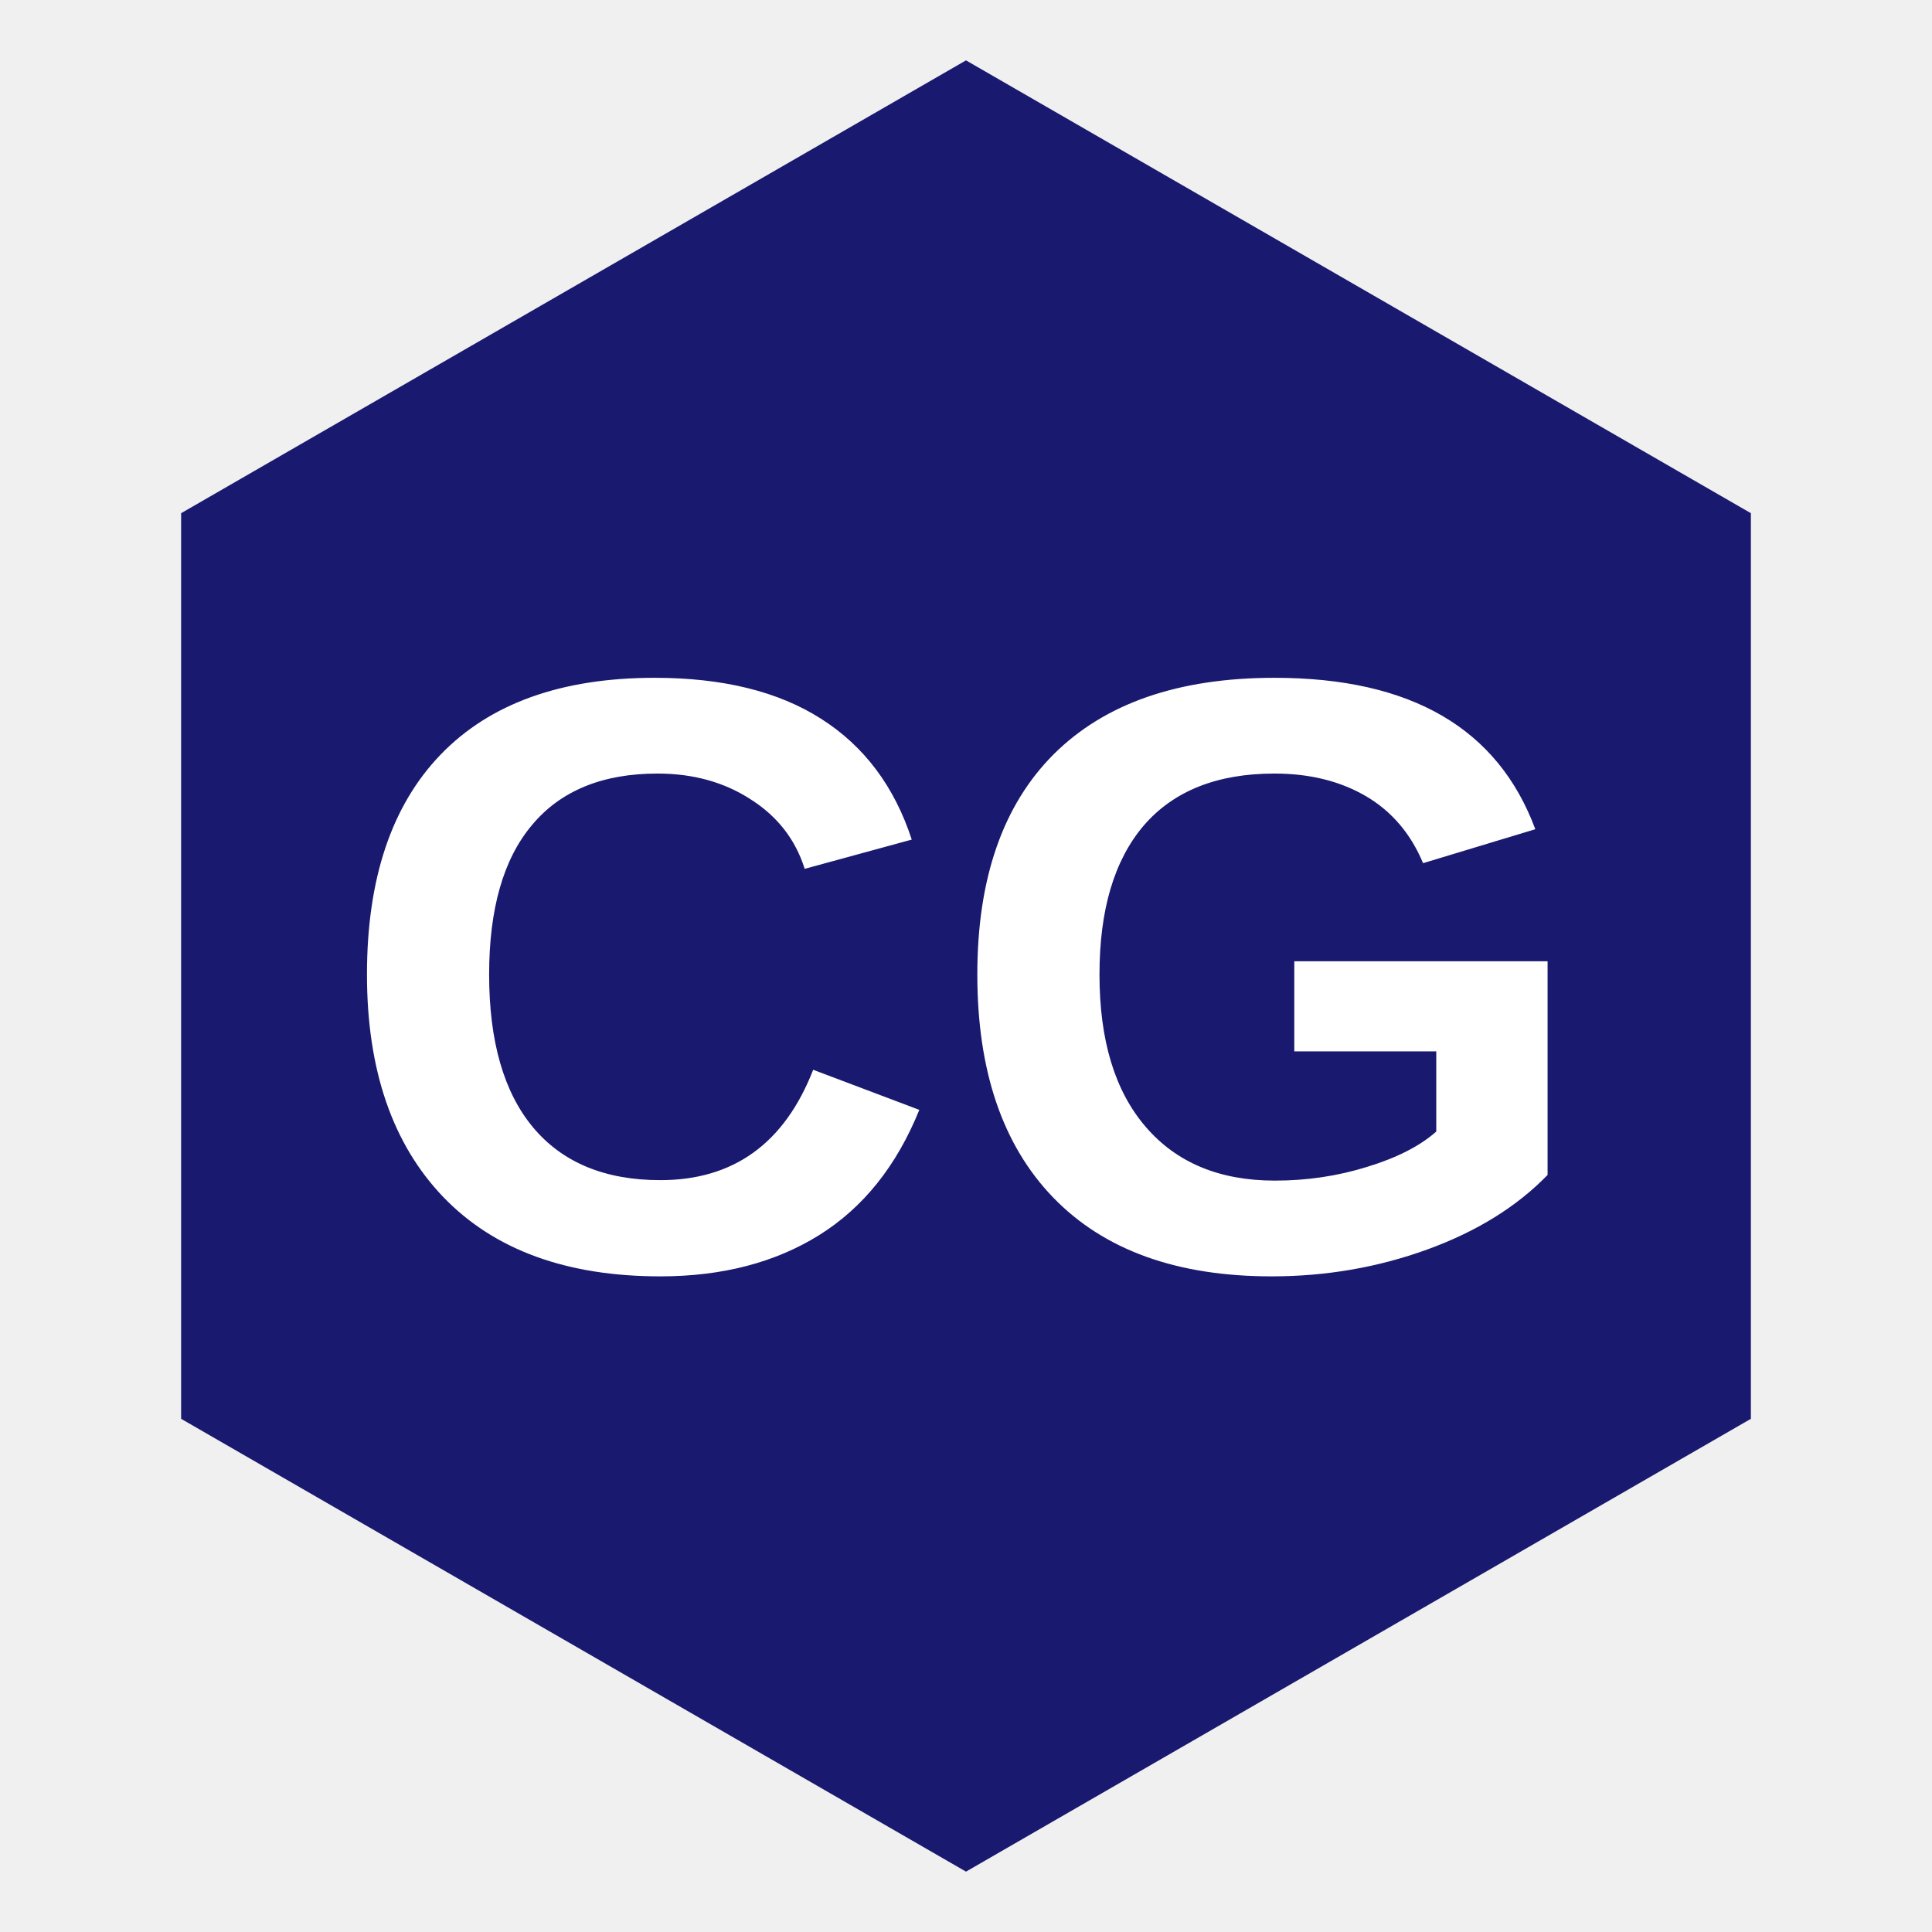
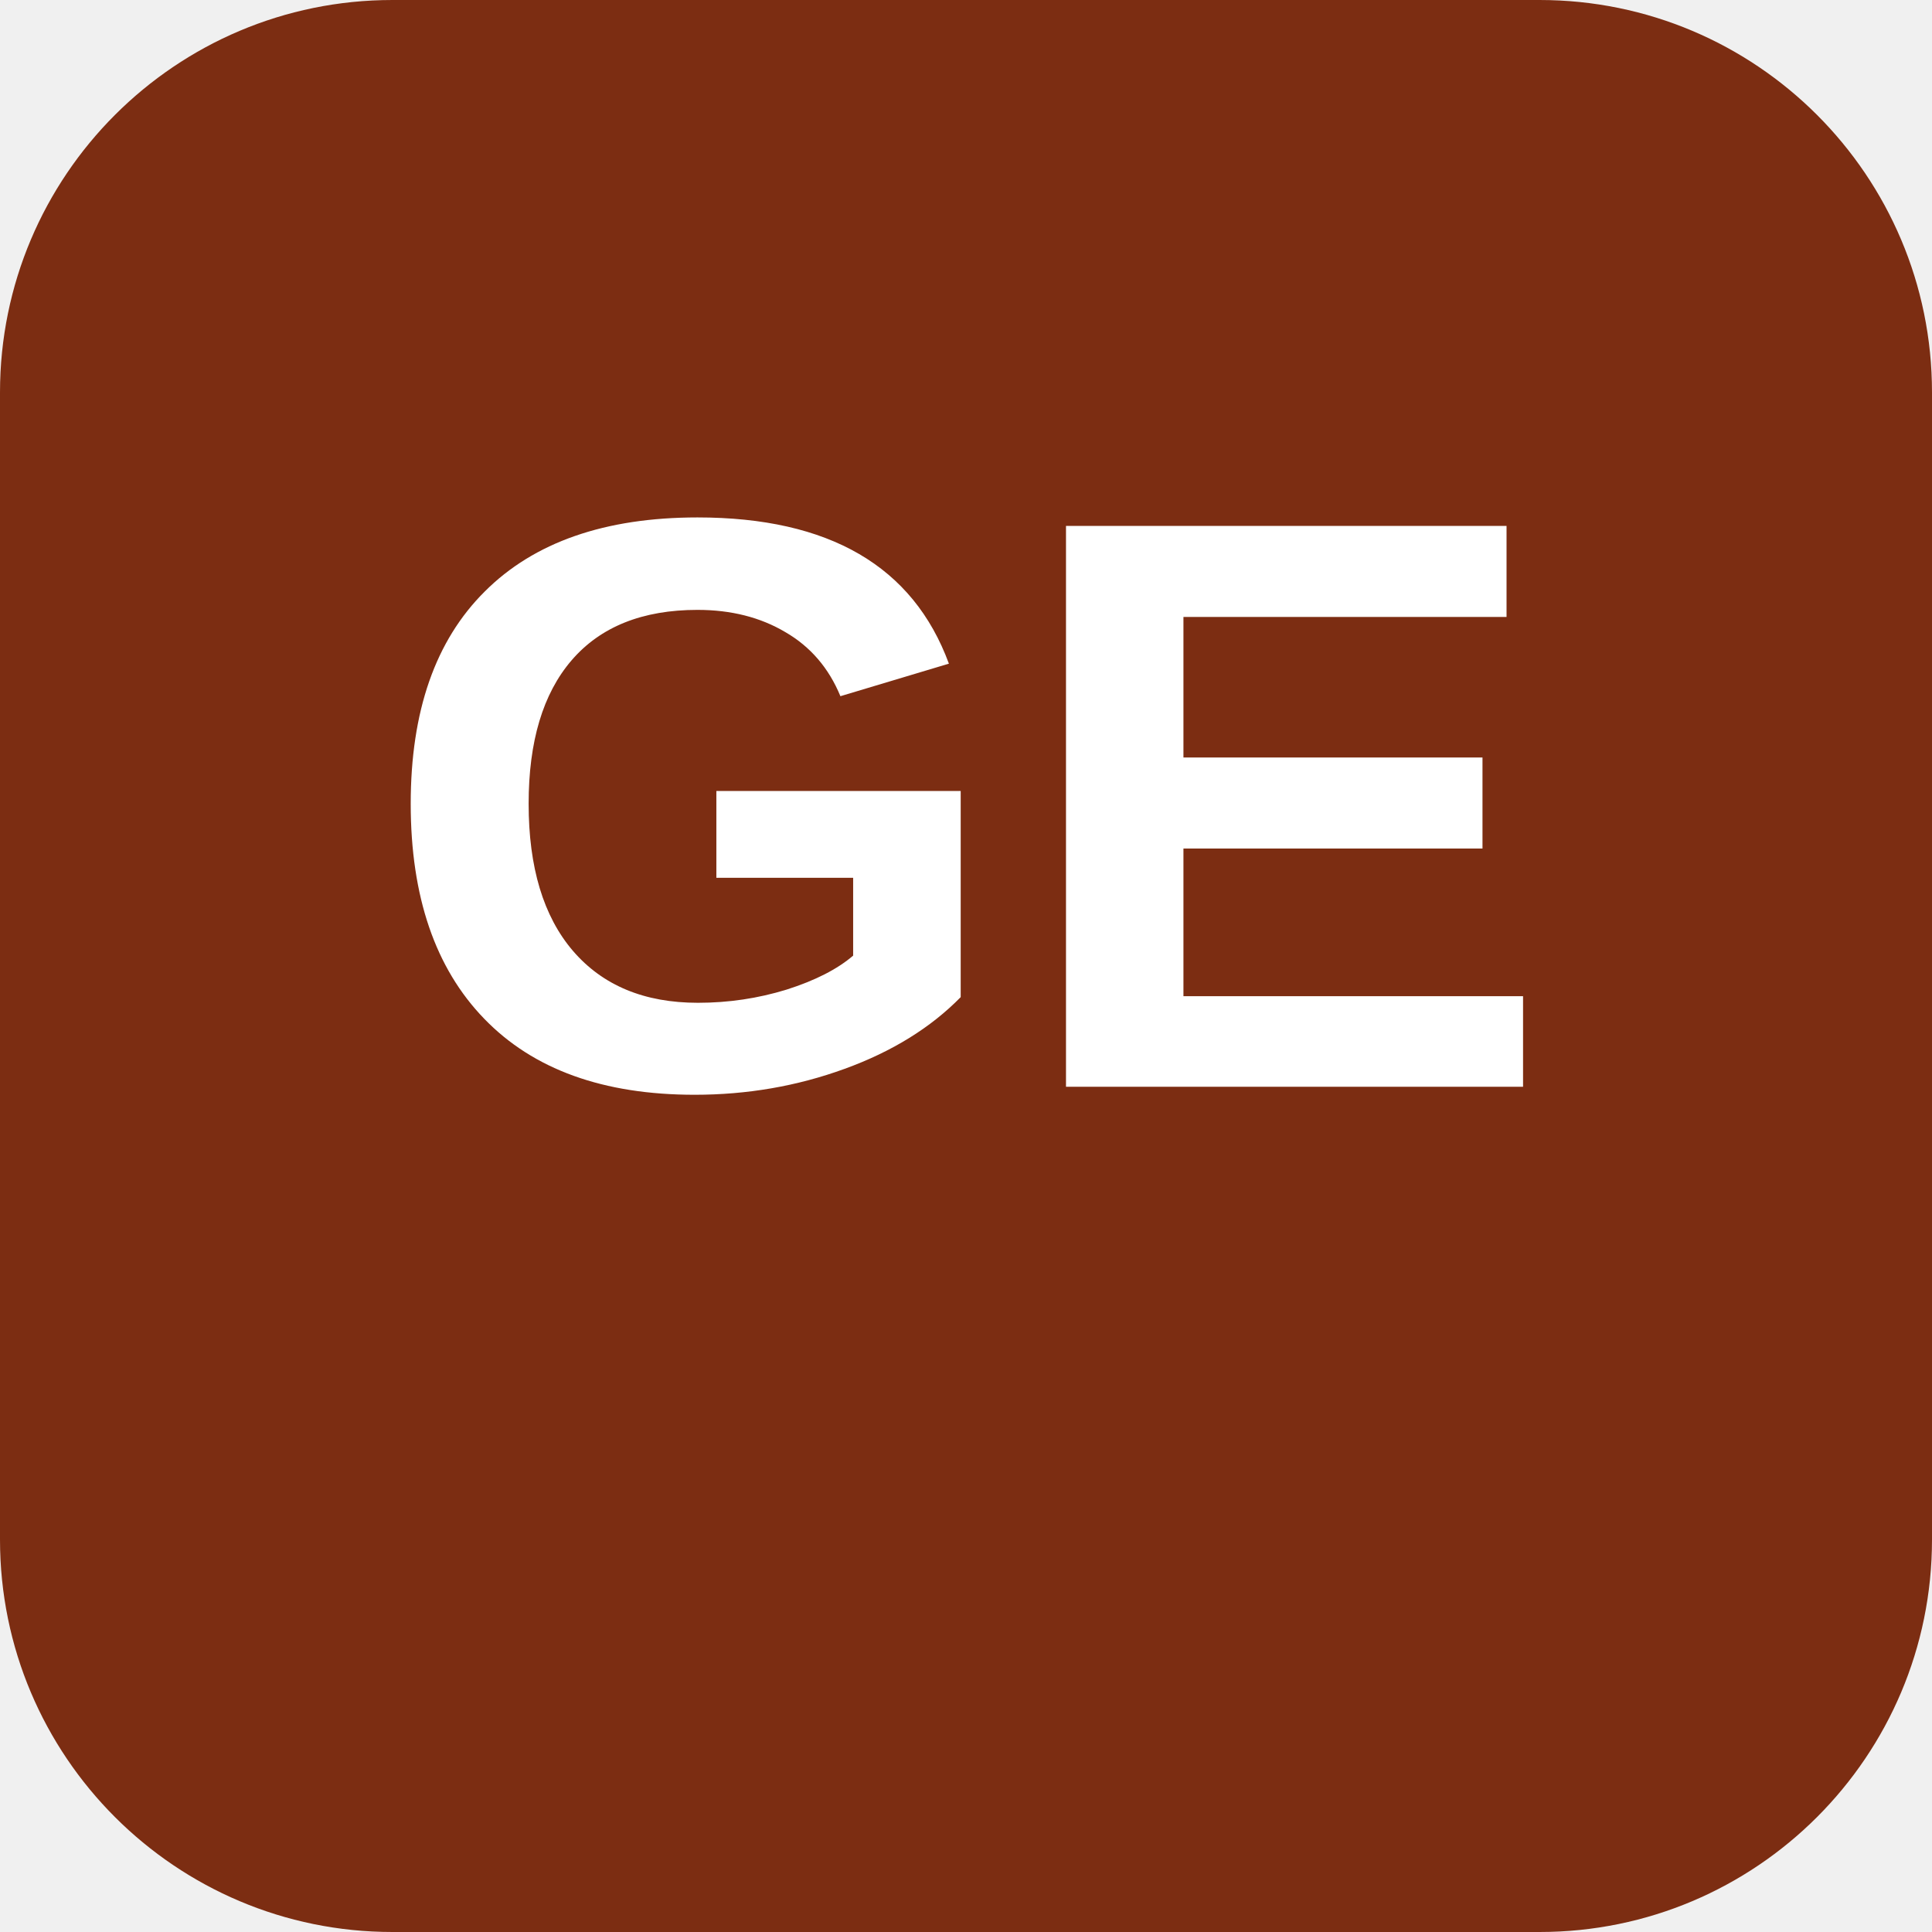
<svg xmlns="http://www.w3.org/2000/svg" viewBox="0 0 64 64" width="64" height="64">
-   <polygon points="32,2 58,17 58,47 32,62 6,47 6,17" fill="#191970" />
-   <text x="32" y="42" text-anchor="middle" font-family="Arial,sans-serif" font-size="28" font-weight="700" fill="white">CG</text>
+   <rect width="64" height="64" rx="13" fill="#7C2D12" />
+   <text x="32" y="36" font-family="Arial,Helvetica,sans-serif" font-size="27" font-weight="700" text-anchor="middle" fill="#FFFFFF">GE</text>
</svg>
